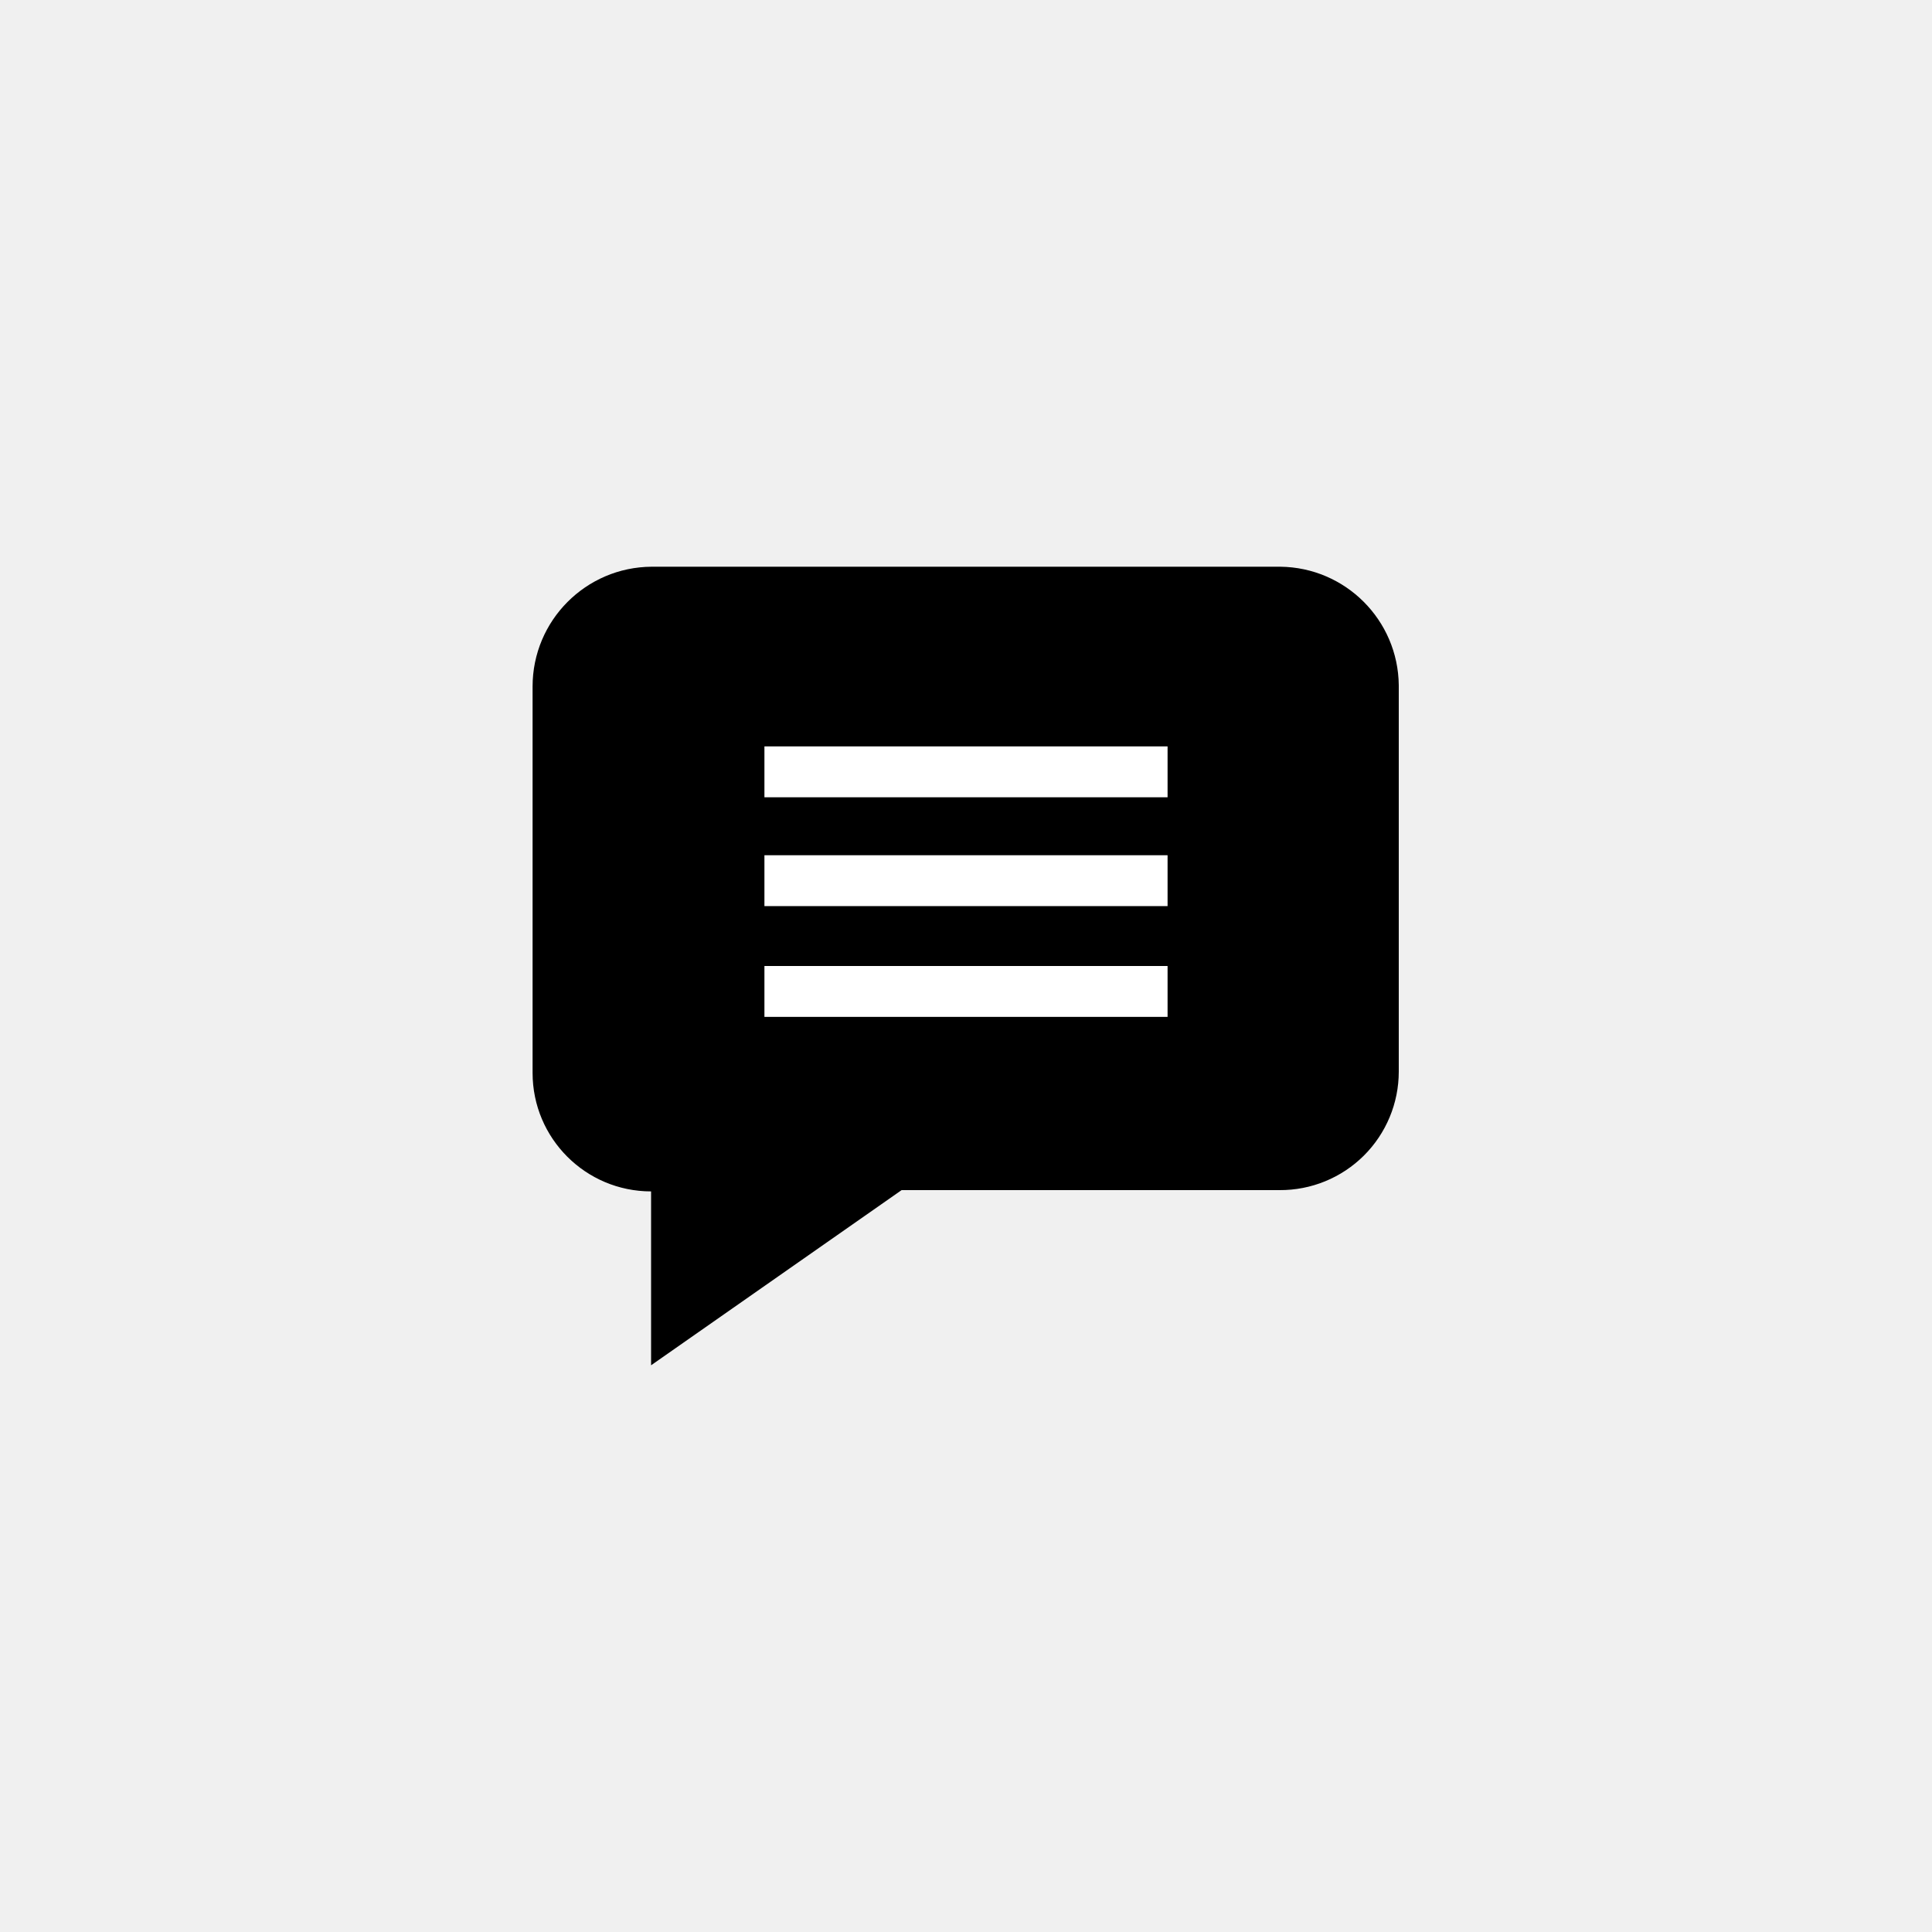
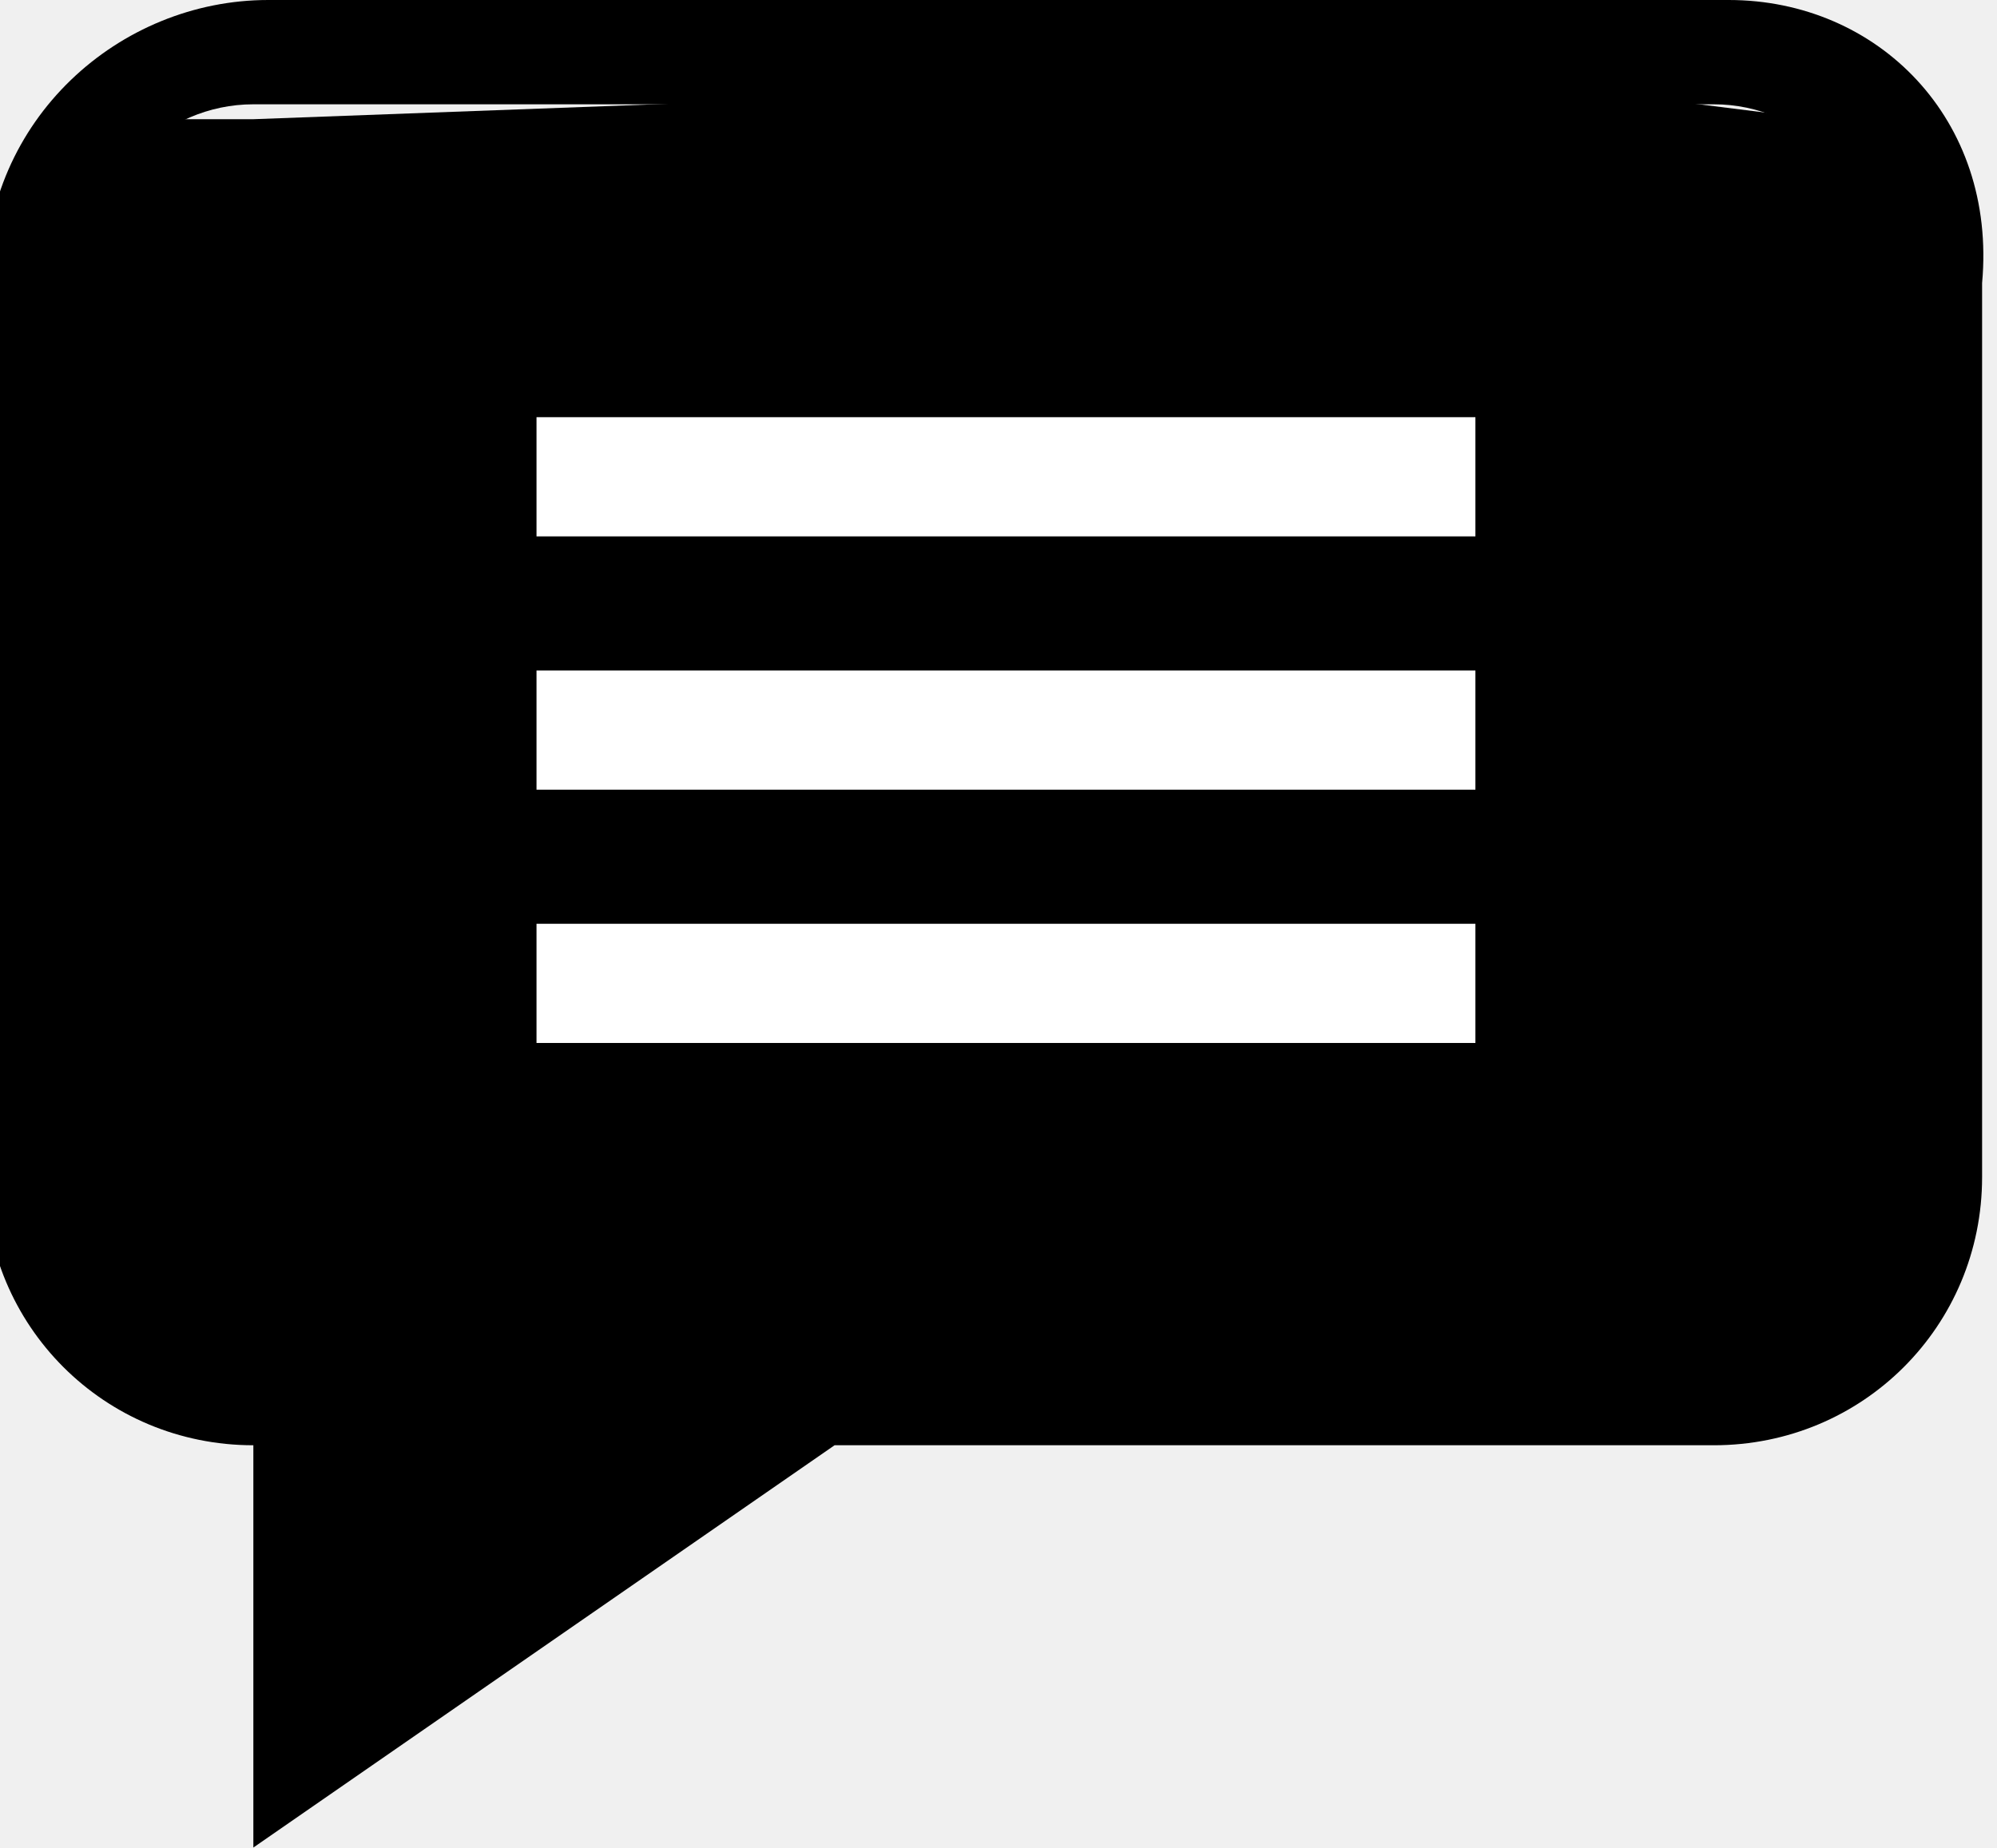
- <svg xmlns="http://www.w3.org/2000/svg" id="_015---Cream-Pot" data-name=" 015---Cream-Pot" viewBox="0 0 30 30">
-   <defs>
-     <style>.cls-1{fill:#fff;}</style>
-   </defs>
+ <svg xmlns="http://www.w3.org/2000/svg" version="1.1" id="_015---Cream-Pot" x="0px" y="0px" viewBox="-225.7 94.8 13.4 12.4" style="enable-background:new -225.7 94.8 13.4 12.4;" xml:space="preserve">
+   <style type="text/css">
+ 	.st0{fill:#FFFFFF;}
+ </style>
  <g id="comment">
-     <path id="Path_7244" data-name="Path 7244" d="M8.91,9.49l-.38,5,.38,3.16,1.62.28-.16,2.36L14.06,18l6.52-.28.69-.92V10.62l-.69-1.13-2.45-.31L10,9.49Z" />
-     <path id="Path_3" data-name="Path 3" d="M19.88,8.8H10.12a1.86,1.86,0,0,0-1.85,1.86v6a1.84,1.84,0,0,0,1.84,1.84V21.2L14,18.48h5.87a1.84,1.84,0,0,0,1.85-1.84v-6A1.86,1.86,0,0,0,19.88,8.8Zm1.06,7.84a1.06,1.06,0,0,1-1.06,1.06H13.76l-2.86,2v-2h-.78a1.07,1.07,0,0,1-1.07-1.05v-6a1.08,1.08,0,0,1,1.07-1.07h9.76a1.06,1.06,0,0,1,1.06,1.07Z" />
-     <path id="Path_4" data-name="Path 4" class="cls-1" d="M11.87,11.59h6.26v.79H11.87Z" />
-     <path id="Path_5" data-name="Path 5" class="cls-1" d="M11.87,13.28h6.26v.79H11.87Z" />
-     <path id="Path_6" data-name="Path 6" class="cls-1" d="M11.87,15h6.26v.79H11.87Z" />
+     <path id="Path_7244" d="M-225.1,95.5l-0.4,5l0.4,3.2l1.6,0.3l-0.2,2.4l3.7-2.3l6.5-0.3l0.7-0.9v-6.2l-0.7-1.1l-2.4-0.3l-8.1,0.3   H-225.1z" />
+     <path id="Path_3" d="M-214.1,94.8h-9.8c-1,0-1.9,0.8-1.9,1.9v6c0,1,0.8,1.8,1.8,1.8l0,0v2.7l3.9-2.7h5.9c1,0,1.8-0.8,1.8-1.8   c0,0,0,0,0,0v-6C-212.3,95.6-213.1,94.8-214.1,94.8z M-213.1,102.6c0,0.6-0.5,1.1-1.1,1.1h-6.1l-2.9,2v-2h-0.8   c-0.6,0-1.1-0.5-1.1-1.1v-6c0-0.6,0.5-1.1,1.1-1.1h9.8c0.6,0,1.1,0.5,1.1,1.1c0,0,0,0,0,0V102.6z" />
+     <path id="Path_4" class="st0" d="M-222.1,97.6h6.3v0.8h-6.3V97.6z" />
+     <path id="Path_5" class="st0" d="M-222.1,99.3h6.3v0.8h-6.3V99.3z" />
+     <path id="Path_6" class="st0" d="M-222.1,101h6.3v0.8h-6.3V101z" />
  </g>
</svg>
